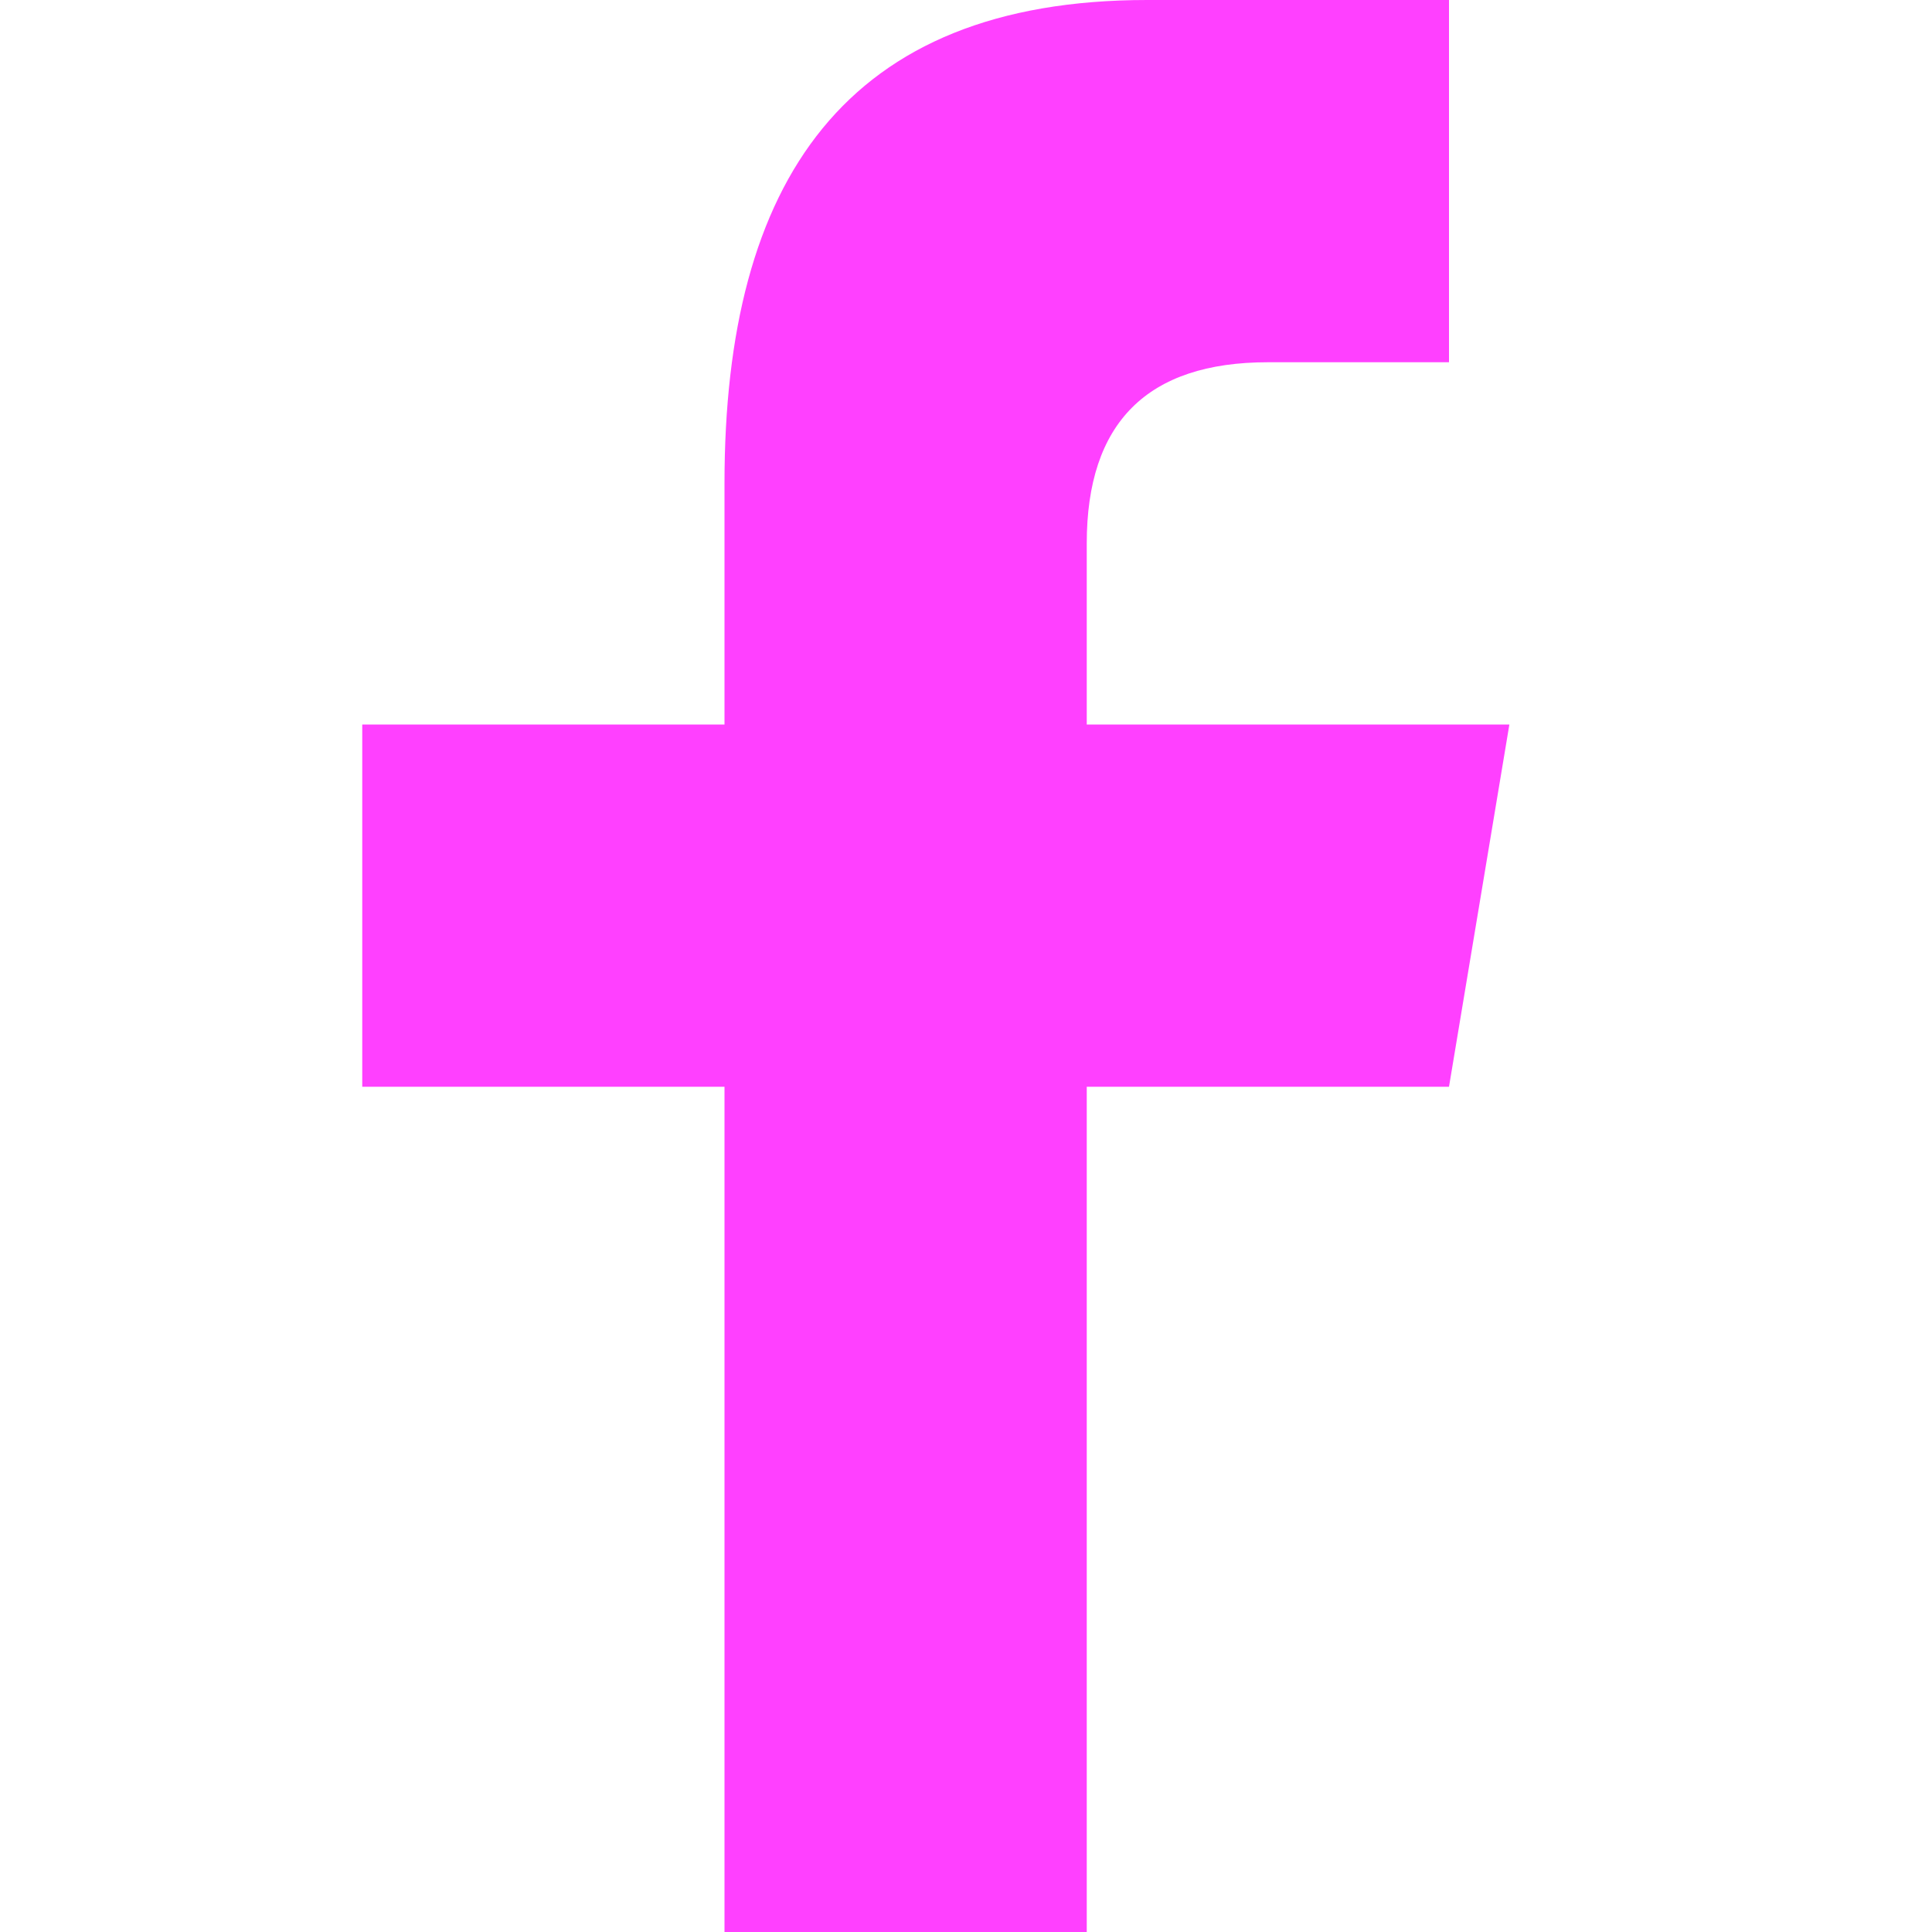
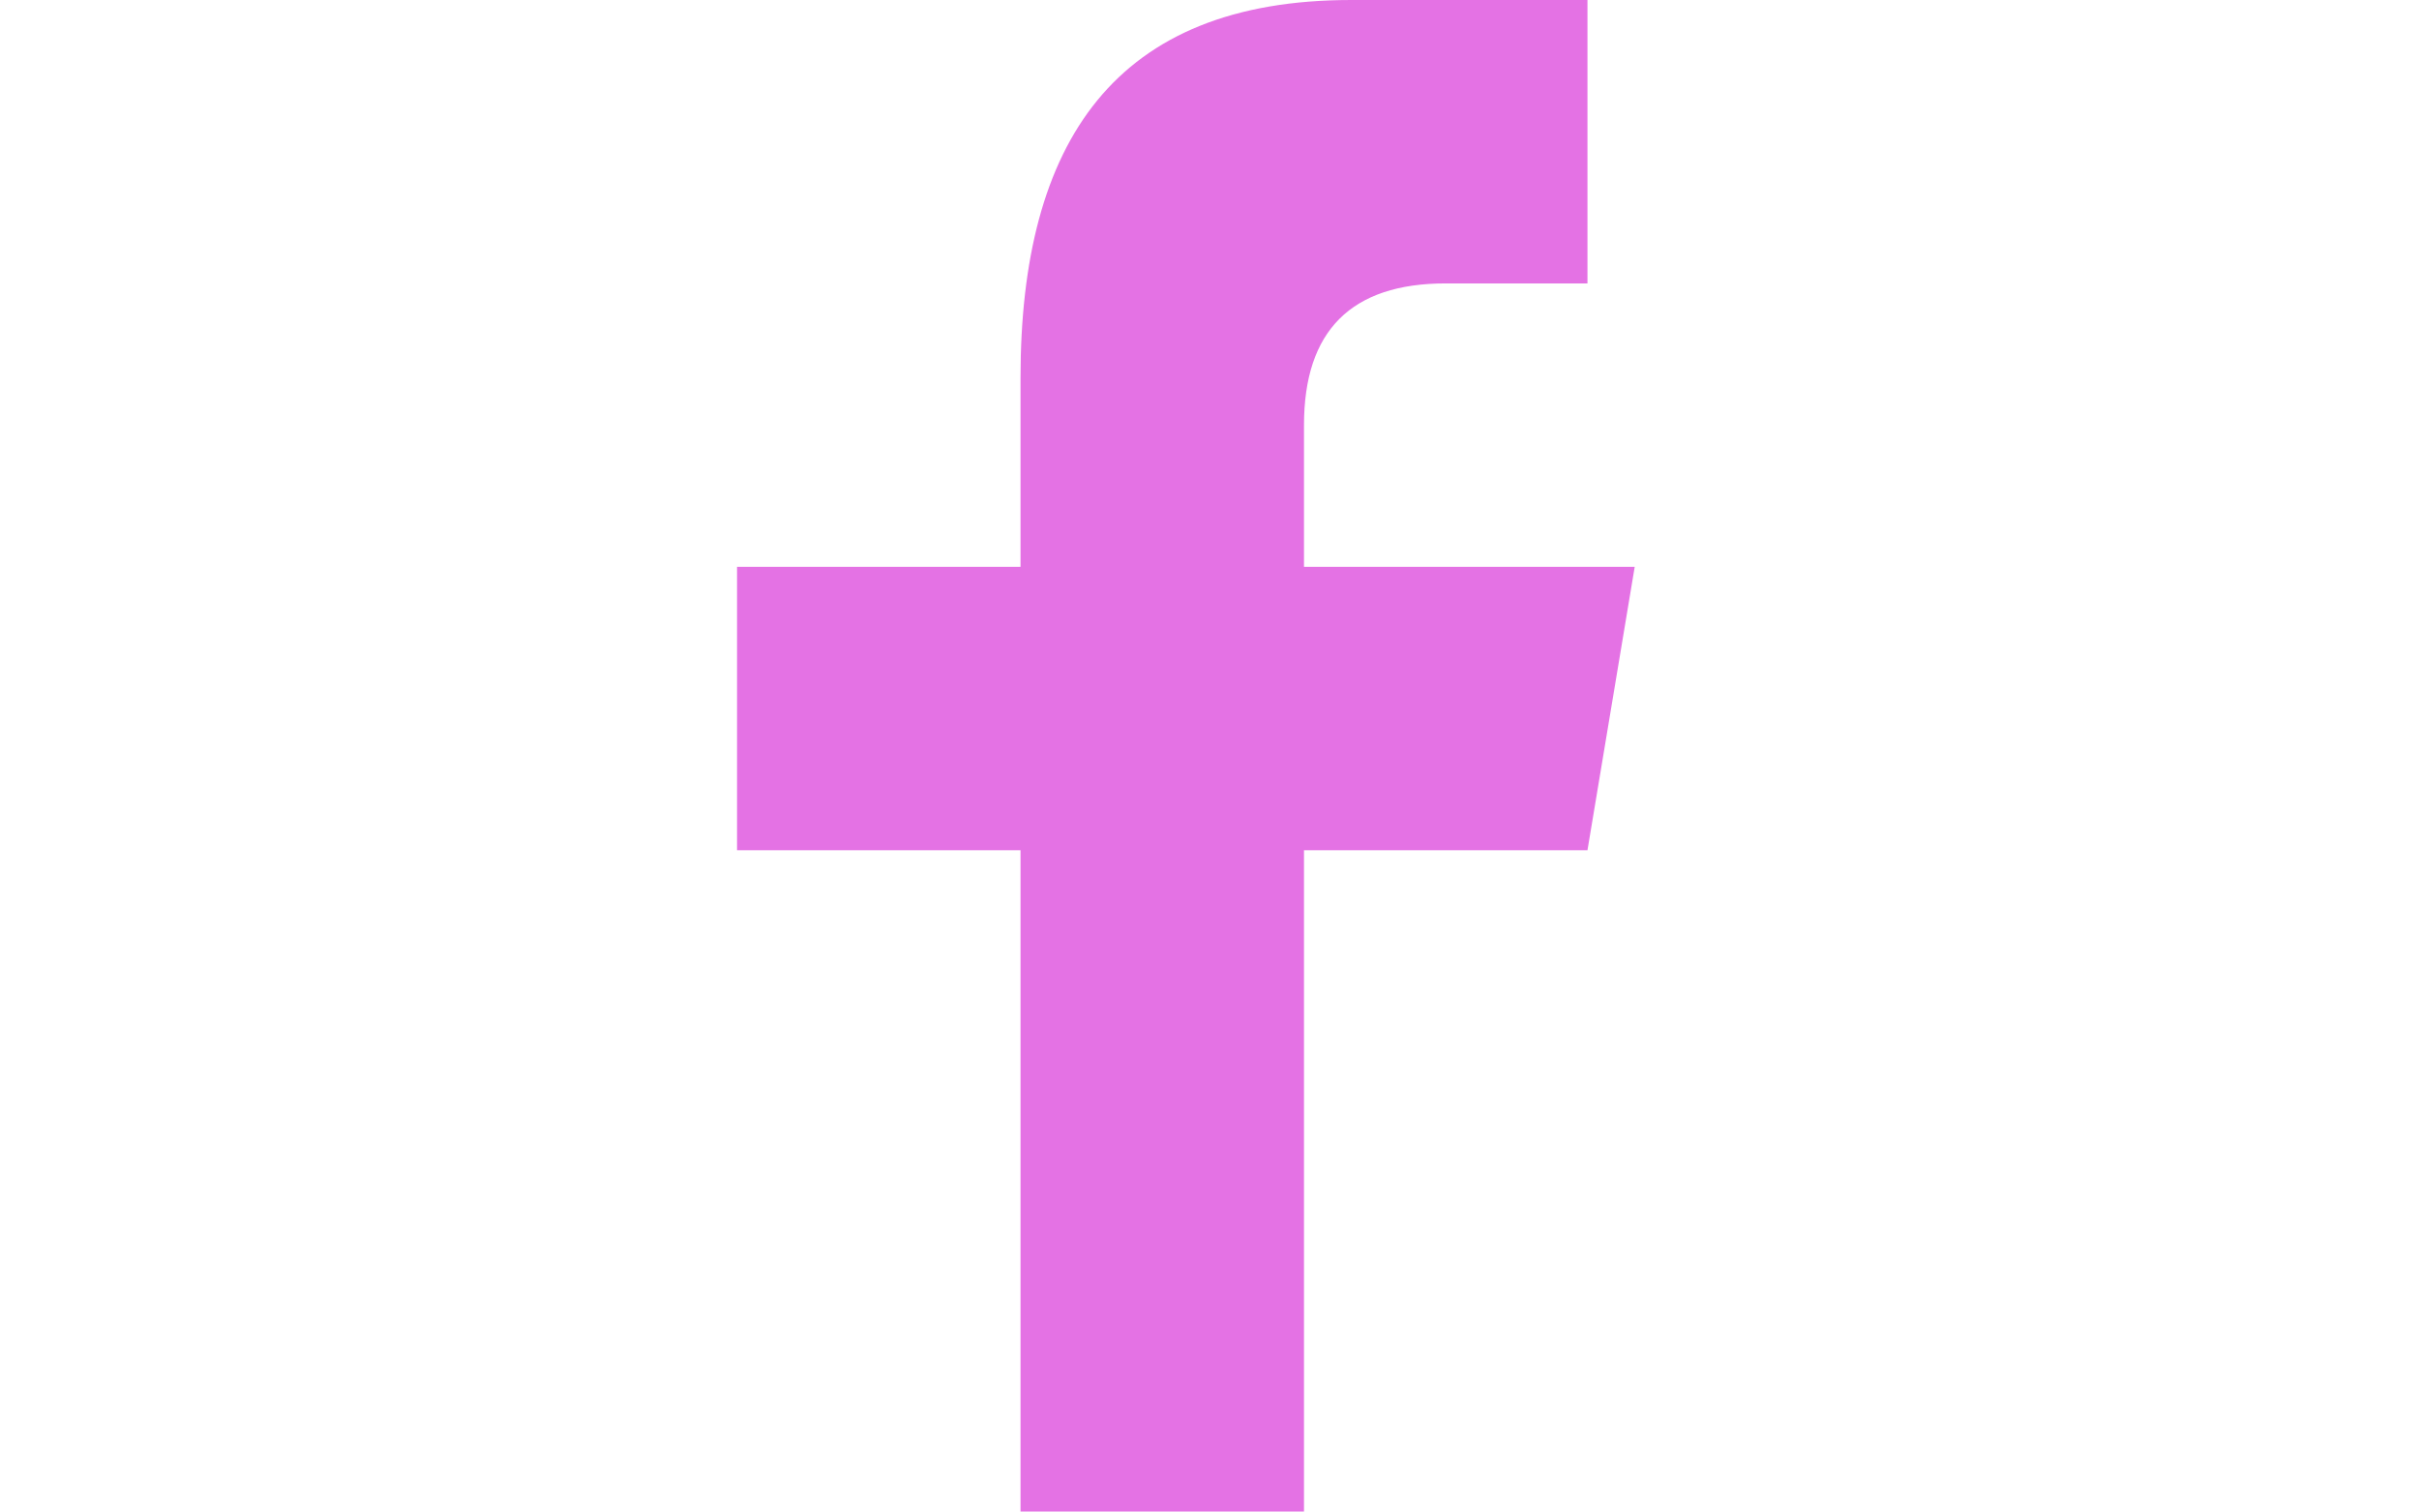
- <svg xmlns="http://www.w3.org/2000/svg" enable-background="new 0 0 32 32" height="32px" id="Layer_1" version="1.0" viewBox="0 0 32 32" width="32px" xml:space="preserve">
-   <path d="M18,32V18h6l1-6h-7V9c0-2,1.002-3,3-3h3V0c-1,0-3.24,0-5,0c-5,0-7,3-7,8v4H6v6h6v14H18z" fill="#FF40FF" id="f_1_" />
+ <svg xmlns="http://www.w3.org/2000/svg" enable-background="new 0 0 32 32" height="20px" id="Layer_1" version="1.0" viewBox="0 0 32 32" width="32px" xml:space="preserve">
+   <path d="M18,32V18h6l1-6h-7V9c0-2,1.002-3,3-3h3V0c-1,0-3.24,0-5,0c-5,0-7,3-7,8v4H6v6h6v14H18z" fill="#E472E4" id="f_1_" />
  <g />
  <g />
  <g />
  <g />
  <g />
  <g />
</svg>
